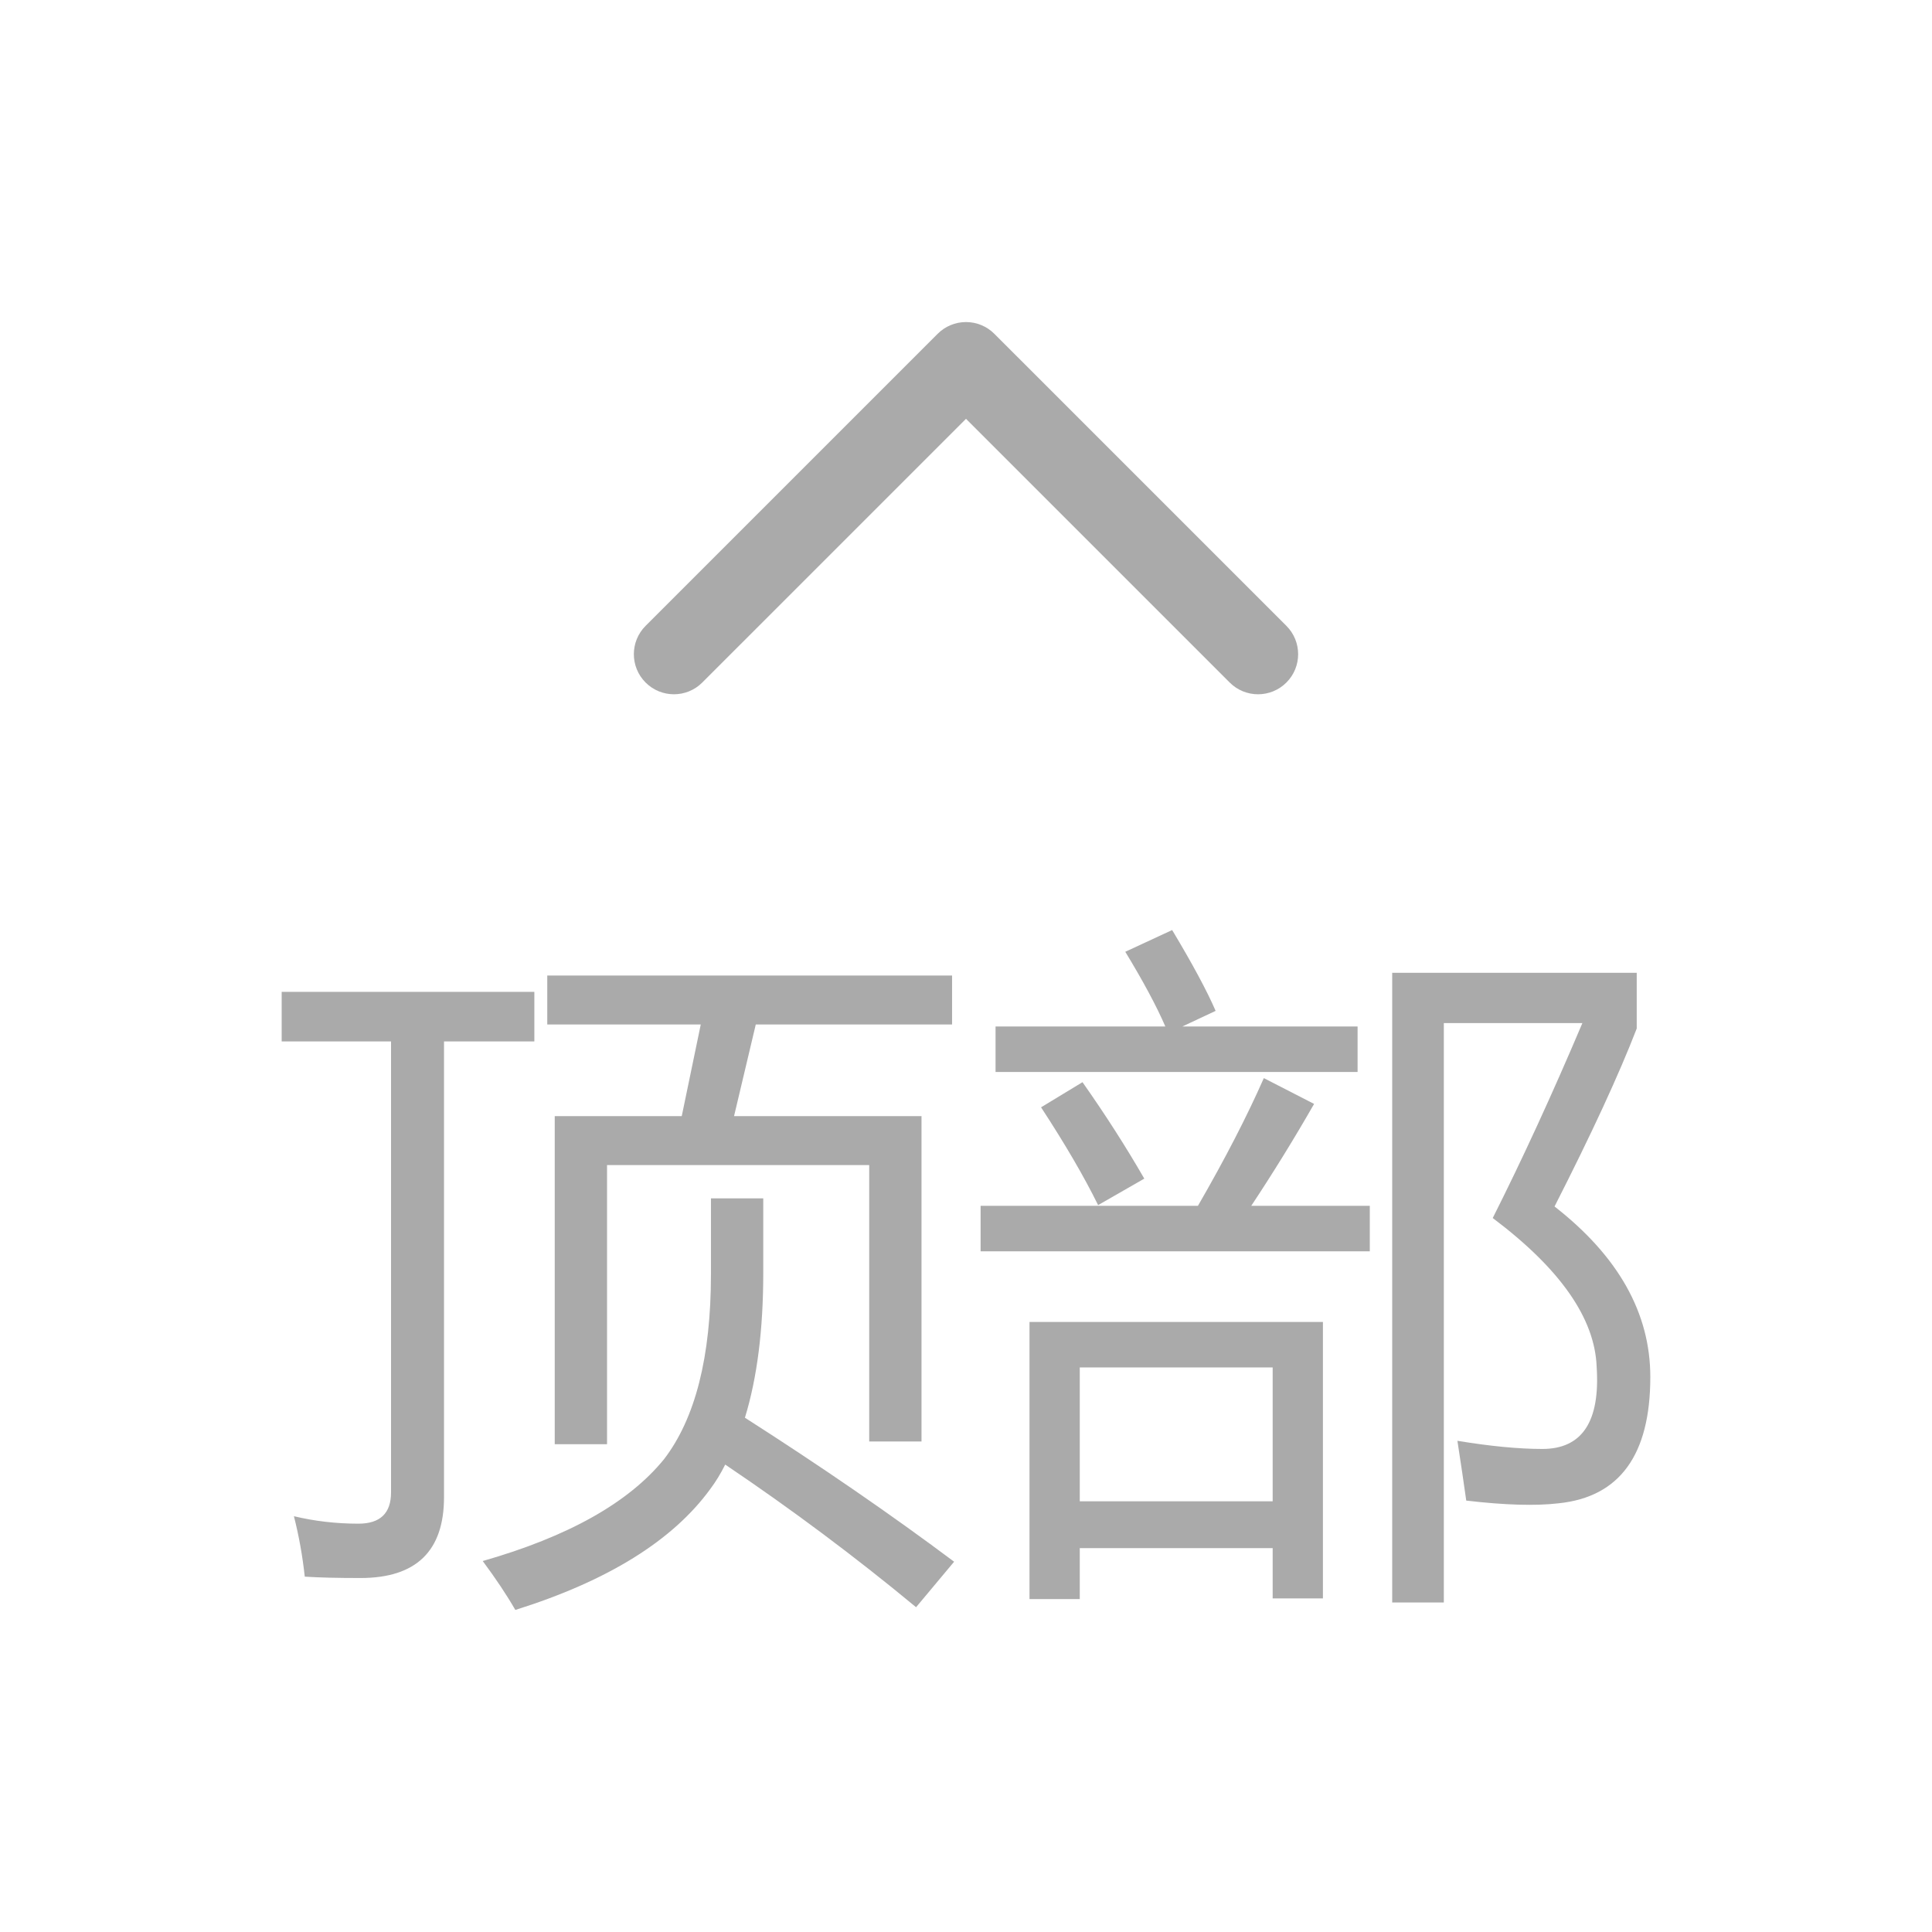
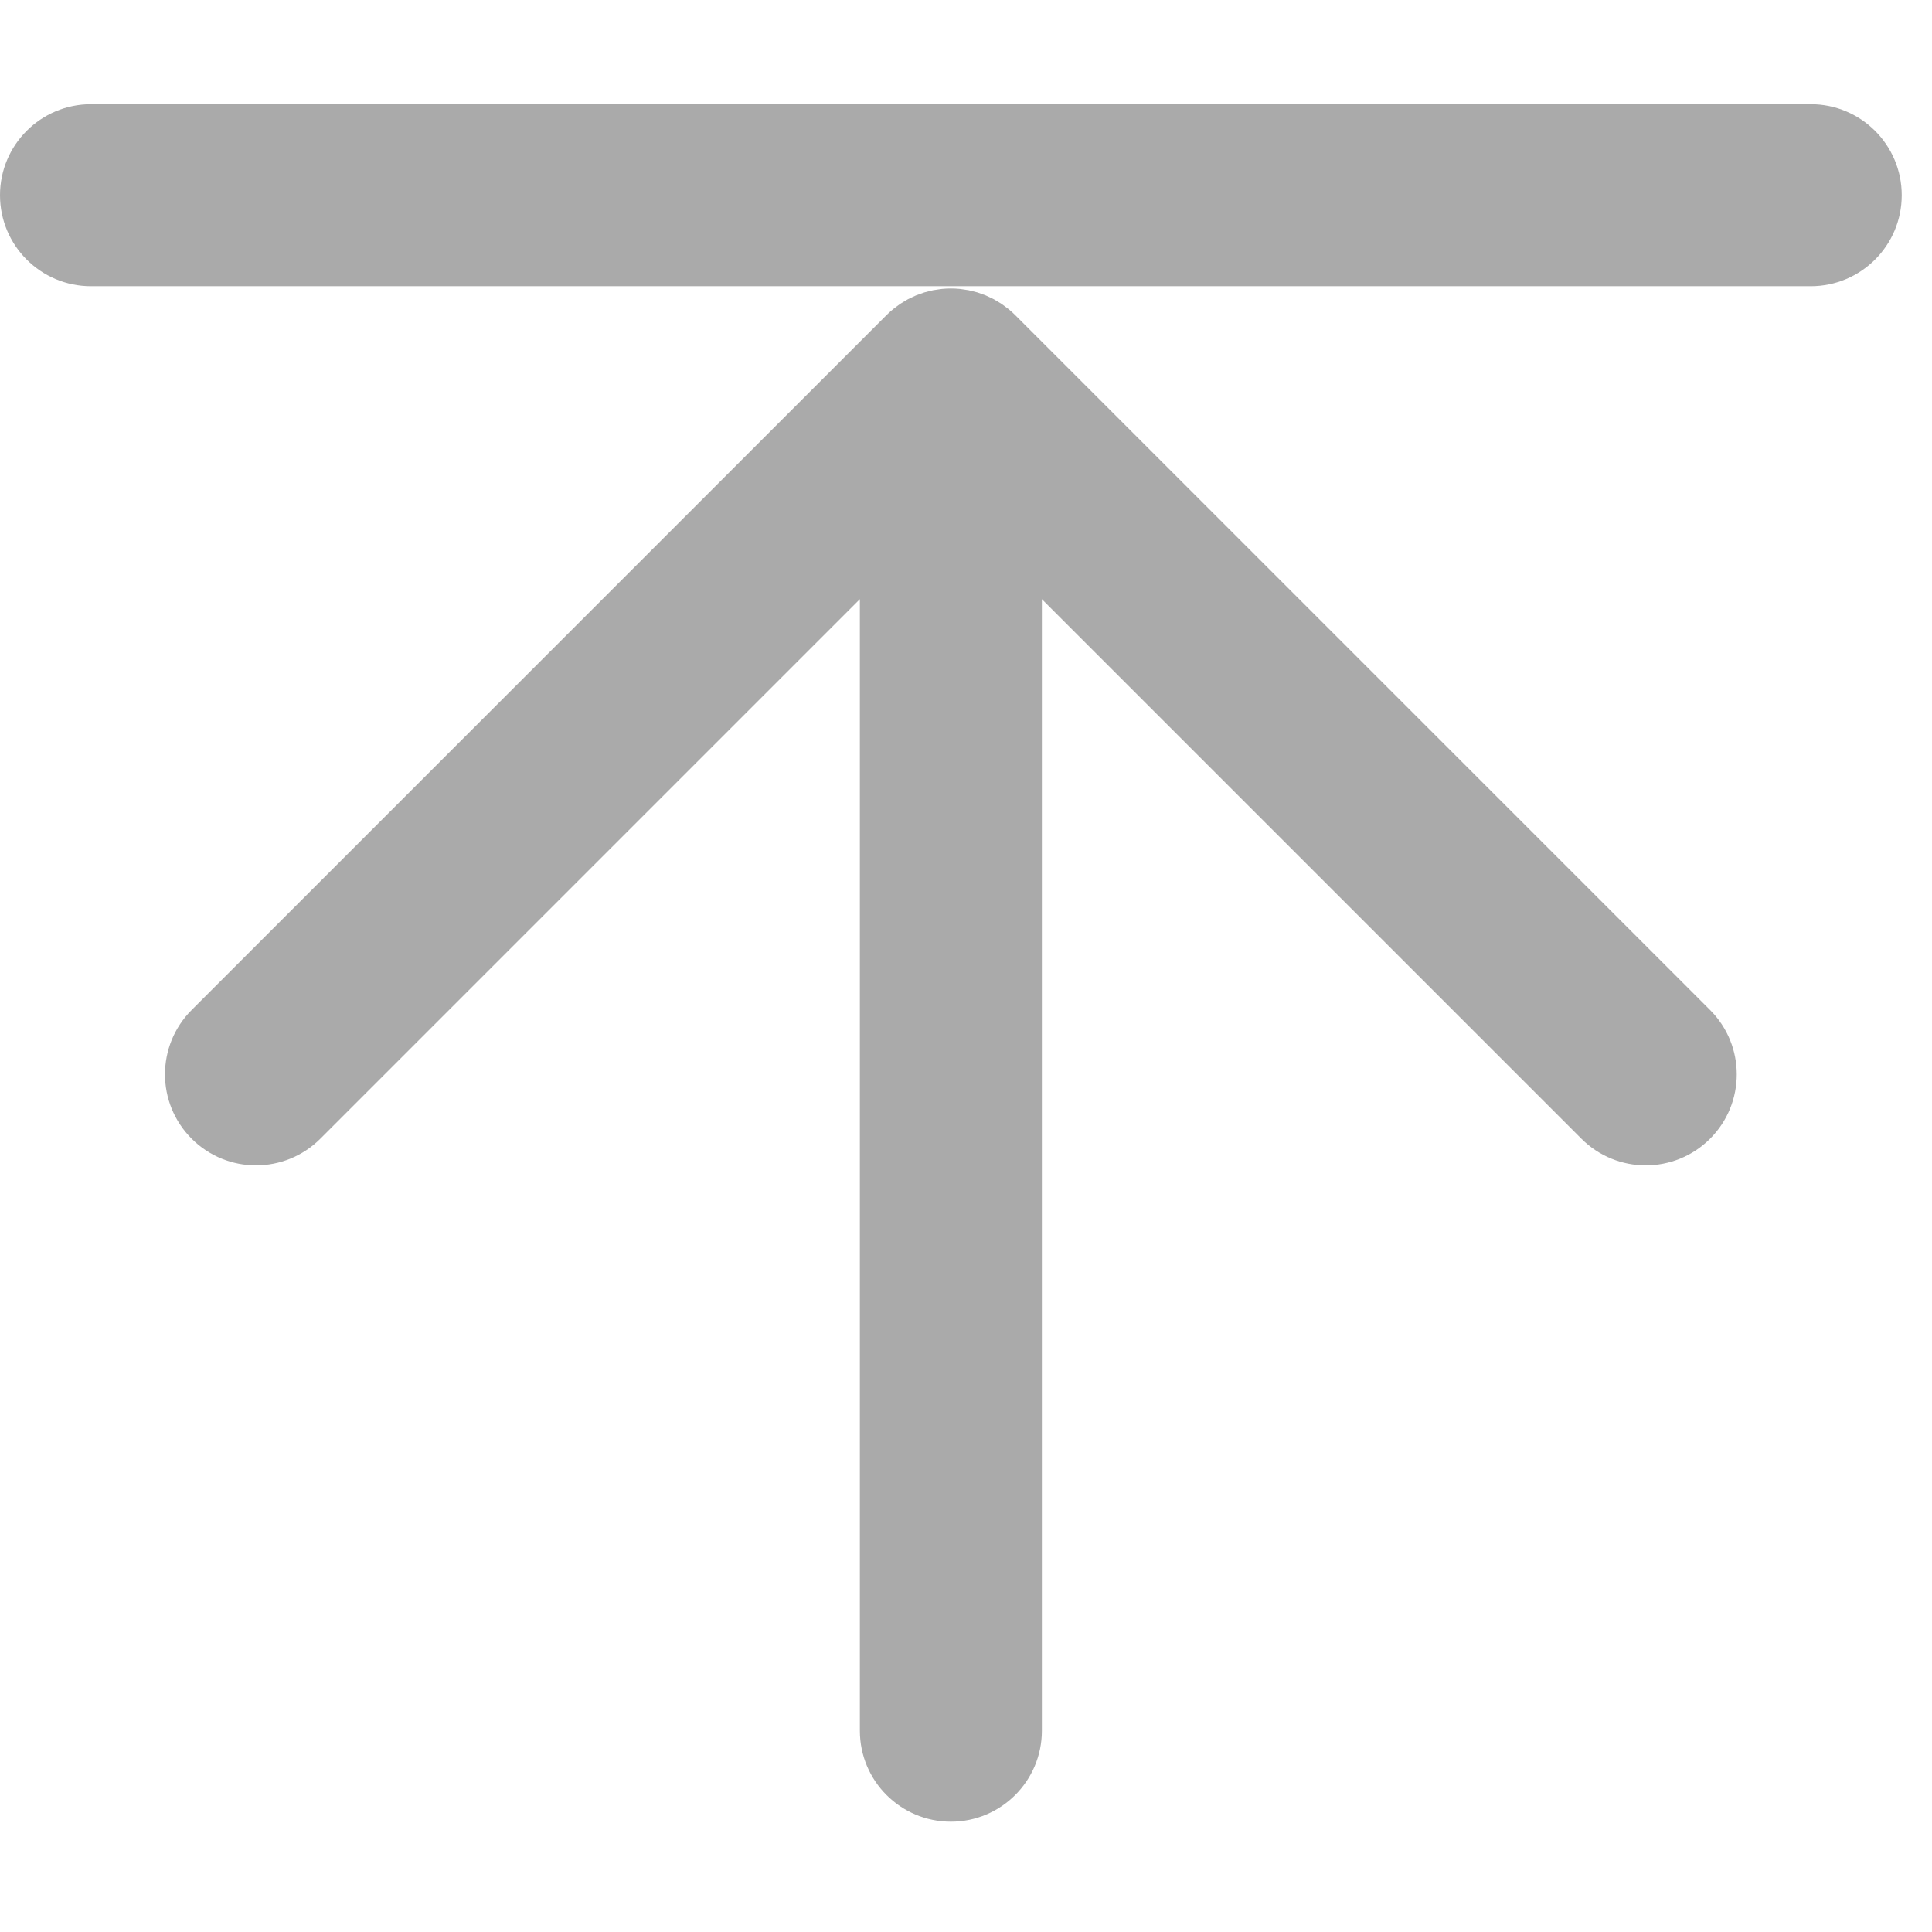
- <svg xmlns="http://www.w3.org/2000/svg" t="1724232227844" class="icon" viewBox="0 0 1024 1024" version="1.1" p-id="4246" width="22" height="22">
-   <path d="M527.019 176.922c-3.98-3.987-9.385-6.225-15.02-6.225s-11.037 2.237-15.022 6.225l-154.8 154.795c-8.295 8.295-8.295 21.745 0 30.04 8.3 8.295 21.747 8.295 30.042 0l139.78-139.775 139.77 139.775c4.15 4.15 9.59 6.225 15.025 6.225s10.875-2.075 15.025-6.225c8.295-8.295 8.295-21.745 0-30.04L527.019 176.922 527.019 176.922z" fill="#aaaaaa" p-id="4247" />
-   <path d="M149.299 525.701l133.919 0 0 26.281-47.882 0 0 241.562c0 28.559-14.761 42.839-44.278 42.839-12.242 0-22.083-0.241-29.522-0.722-1.198-11.039-3.123-21.719-5.76-32.041 11.039 2.642 22.436 3.958 34.202 3.958 11.52 0 17.28-5.519 17.28-16.558l0-239.043L149.299 551.977 149.299 525.701zM376.822 635.141l27.72 0 0 39.598c0 29.998-3.241 55.562-9.718 76.682 40.561 25.923 77.522 51.359 110.879 76.319l-20.163 24.12c-32.159-26.639-65.879-51.84-101.161-75.602-2.401 4.803-5.038 9.119-7.921 12.959-19.922 27.361-54.359 48.722-103.322 64.082-4.562-7.921-10.322-16.558-17.28-25.923 45.358-12.959 77.399-30.961 96.118-54.001 16.558-21.601 24.842-54.241 24.842-97.92L376.817 635.141zM294.021 591.58l67.318 0 10.081-48.599L290.058 542.981l0-25.923 214.559 0 0 25.923-104.038 0-11.52 48.599 99.359 0 0 172.442L460.698 764.022l0-146.519L321.741 617.503l0 147.958-27.72 0L294.021 591.58z" fill="#aaaaaa" p-id="4248" />
-   <path d="M519.741 639.099l115.2 0c14.28-24.719 25.923-47.278 34.918-67.681l26.639 13.681c-10.44 18.243-21.54 36.239-33.3 54.001l62.822 0 0 24.12-206.28 0L519.741 639.099zM527.662 544.061l89.999 0c-4.68-10.798-11.761-24.003-21.238-39.598l24.842-11.52c10.798 18.002 18.478 32.276 23.04 42.839l-17.638 8.279 92.882 0 0 24.12-191.882 0L527.667 544.061zM545.659 700.662l155.52 0 0 146.519-26.639 0 0-26.639-102.241 0 0 26.998-26.639 0L545.659 700.662zM551.782 586.9l21.96-13.322c12.001 17.039 22.922 34.079 32.758 51.118l-24.479 14.039C574.582 623.621 564.5 606.341 551.782 586.9zM674.54 724.782l-102.241 0 0 70.922 102.241 0L674.54 724.782zM874.701 729.82c0 41.283-16.2 63.601-48.599 66.959-12.242 1.439-28.559 0.963-48.963-1.439-1.198-8.643-2.76-19.2-4.68-31.683 17.521 2.883 32.522 4.321 45 4.321 21.12 0 30.72-14.52 28.8-43.561-0.963-25.682-19.318-51.958-55.081-78.838 15.601-30.961 31.442-65.398 47.519-103.322l-73.441 0 0 307.082-27.361 0 0-333.722 129.603 0 0 29.522c-9.359 24.238-23.88 55.68-43.561 94.321C857.779 665.861 874.701 695.982 874.701 729.82z" fill="#aaaaaa" p-id="4249" />
+ <svg xmlns="http://www.w3.org/2000/svg" t="1751720215063" class="icon" viewBox="0 0 1040 1024" version="1.1" p-id="1496" width="28" height="28" fill="#aaaaaa">
+   <path d="M974.722 146.069 48.987 146.069c-27.055 0-48.987-21.931-48.987-48.987 0-27.056 21.931-48.988 48.987-48.988l925.735 0c27.054 0 48.987 21.93 48.987 48.988C1023.708 124.138 1001.775 146.069 974.722 146.069z" p-id="1497" />
+   <path d="M920.546 535.681 546.501 161.638c-1.144-1.146-2.35-2.23-3.603-3.257-0.547-0.45-1.125-0.838-1.684-1.26-0.716-0.539-1.419-1.093-2.164-1.592-0.685-0.456-1.395-0.853-2.097-1.273-0.668-0.402-1.325-0.821-2.015-1.189-0.719-0.386-1.461-0.713-2.196-1.06-0.712-0.339-1.414-0.692-2.146-0.996-0.716-0.296-1.45-0.534-2.177-0.795-0.781-0.282-1.552-0.582-2.35-0.825-0.729-0.218-1.469-0.38-2.204-0.564-0.813-0.207-1.614-0.434-2.443-0.598-0.852-0.168-1.713-0.269-2.574-0.393-0.721-0.103-1.433-0.241-2.164-0.312-3.214-0.318-6.451-0.318-9.663 0-0.733 0.071-1.444 0.21-2.165 0.312-0.861 0.124-1.721 0.225-2.576 0.393-0.827 0.164-1.628 0.392-2.441 0.598-0.736 0.184-1.476 0.345-2.204 0.564-0.8 0.243-1.57 0.542-2.352 0.825-0.727 0.261-1.458 0.499-2.174 0.795-0.733 0.304-1.436 0.661-2.148 0.998-0.736 0.345-1.476 0.671-2.195 1.058-0.689 0.368-1.345 0.787-2.014 1.189-0.702 0.42-1.412 0.816-2.097 1.273-0.745 0.498-1.448 1.052-2.164 1.592-0.56 0.422-1.138 0.81-1.684 1.26-1.255 1.027-2.459 2.111-3.605 3.257L103.163 535.681c-19.131 19.131-19.131 50.147 0 69.278s50.146 19.131 69.278 0l290.428-290.427 0 609.102c0 27.054 21.931 48.987 48.987 48.987 27.055 0 48.988-21.934 48.988-48.987L560.842 314.533l290.427 290.427c9.566 9.568 22.102 14.348 34.639 14.348 12.538 0 25.074-4.78 34.64-14.348C939.676 585.828 939.676 554.812 920.546 535.681z" p-id="1498" />
</svg>
